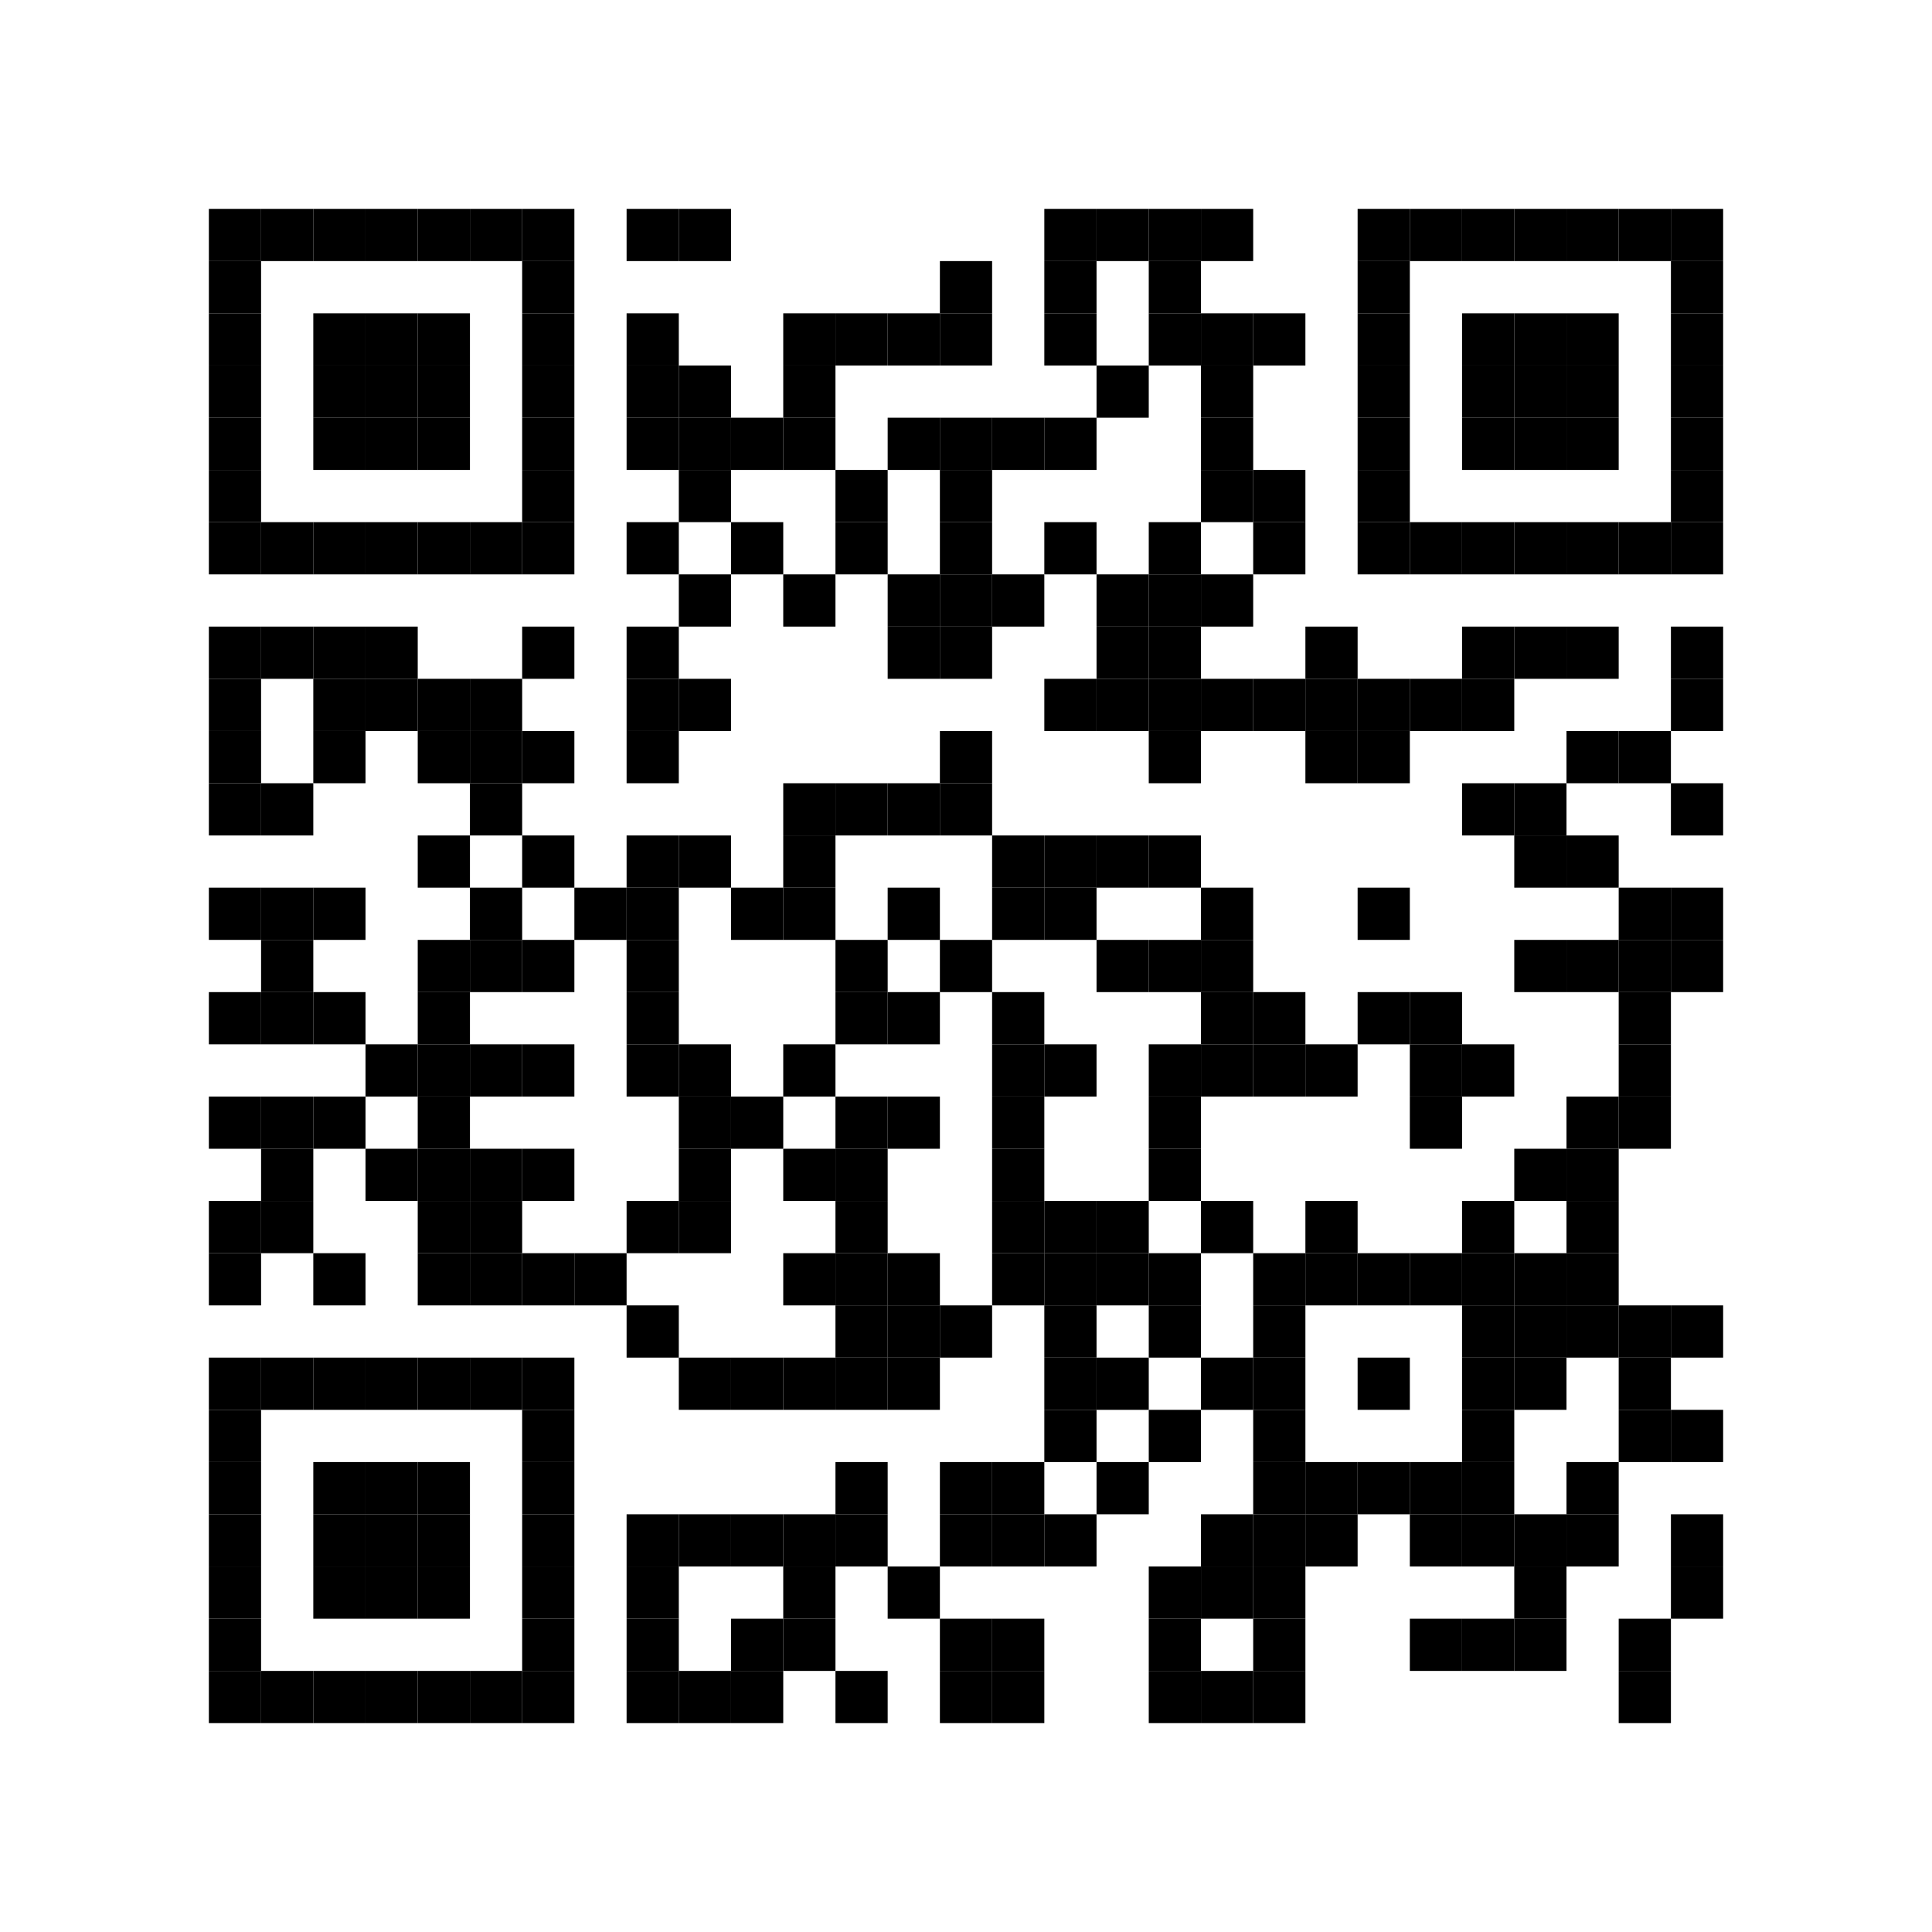
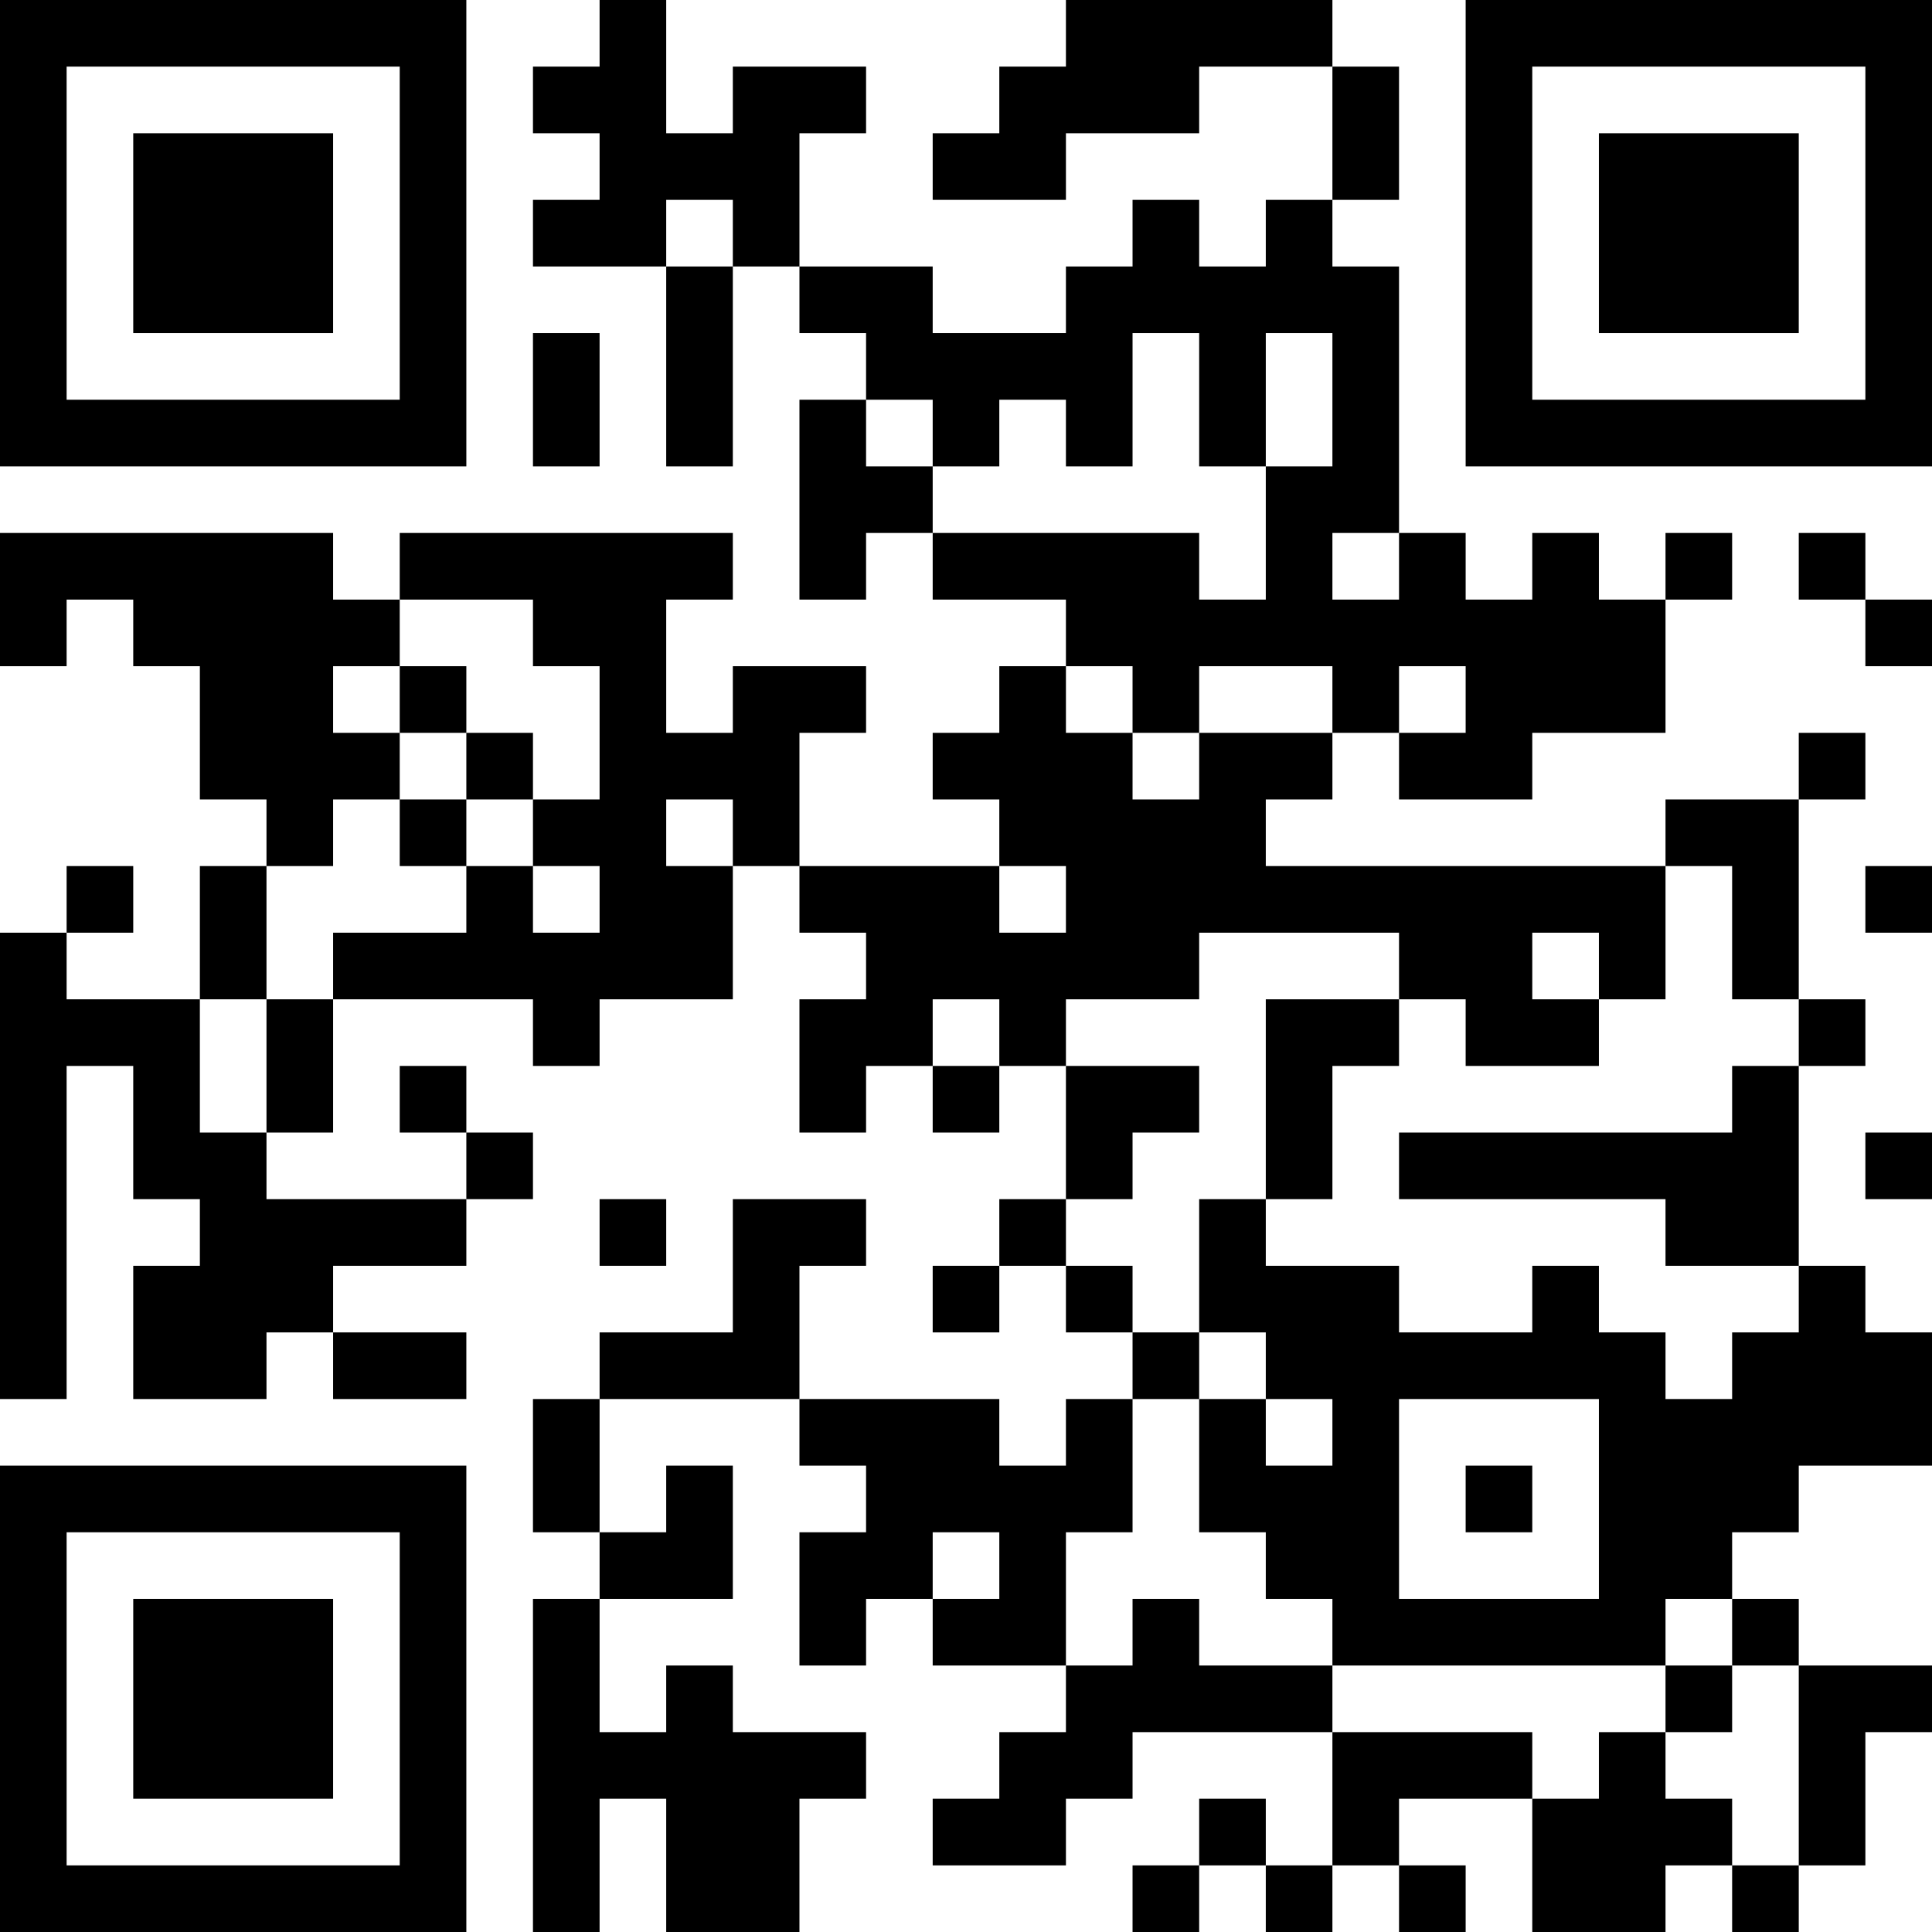
- <svg xmlns="http://www.w3.org/2000/svg" xmlns:xlink="http://www.w3.org/1999/xlink" version="1.1" baseProfile="full" width="296" height="296" viewBox="0 0 296 296">
-   <rect width="296" height="296" fill="#ffffff" cx="0" cy="0" />
-   <defs>
-     <rect id="p" width="8" height="8" />
-   </defs>
-   <g fill="#000000">
-     <use x="32" y="32" xlink:href="#p" />
-     <use x="32" y="40" xlink:href="#p" />
-     <use x="32" y="48" xlink:href="#p" />
-     <use x="32" y="56" xlink:href="#p" />
-     <use x="32" y="64" xlink:href="#p" />
-     <use x="32" y="72" xlink:href="#p" />
-     <use x="32" y="80" xlink:href="#p" />
-     <use x="32" y="96" xlink:href="#p" />
-     <use x="32" y="104" xlink:href="#p" />
-     <use x="32" y="112" xlink:href="#p" />
-     <use x="32" y="120" xlink:href="#p" />
-     <use x="32" y="136" xlink:href="#p" />
-     <use x="32" y="152" xlink:href="#p" />
-     <use x="32" y="168" xlink:href="#p" />
-     <use x="32" y="184" xlink:href="#p" />
-     <use x="32" y="192" xlink:href="#p" />
-     <use x="32" y="208" xlink:href="#p" />
-     <use x="32" y="216" xlink:href="#p" />
-     <use x="32" y="224" xlink:href="#p" />
-     <use x="32" y="232" xlink:href="#p" />
-     <use x="32" y="240" xlink:href="#p" />
-     <use x="32" y="248" xlink:href="#p" />
-     <use x="32" y="256" xlink:href="#p" />
-     <use x="40" y="32" xlink:href="#p" />
-     <use x="40" y="80" xlink:href="#p" />
-     <use x="40" y="96" xlink:href="#p" />
-     <use x="40" y="120" xlink:href="#p" />
-     <use x="40" y="136" xlink:href="#p" />
-     <use x="40" y="144" xlink:href="#p" />
-     <use x="40" y="152" xlink:href="#p" />
-     <use x="40" y="168" xlink:href="#p" />
-     <use x="40" y="176" xlink:href="#p" />
-     <use x="40" y="184" xlink:href="#p" />
-     <use x="40" y="208" xlink:href="#p" />
-     <use x="40" y="256" xlink:href="#p" />
-     <use x="48" y="32" xlink:href="#p" />
-     <use x="48" y="48" xlink:href="#p" />
-     <use x="48" y="56" xlink:href="#p" />
-     <use x="48" y="64" xlink:href="#p" />
-     <use x="48" y="80" xlink:href="#p" />
-     <use x="48" y="96" xlink:href="#p" />
-     <use x="48" y="104" xlink:href="#p" />
-     <use x="48" y="112" xlink:href="#p" />
-     <use x="48" y="136" xlink:href="#p" />
-     <use x="48" y="152" xlink:href="#p" />
-     <use x="48" y="168" xlink:href="#p" />
-     <use x="48" y="192" xlink:href="#p" />
-     <use x="48" y="208" xlink:href="#p" />
-     <use x="48" y="224" xlink:href="#p" />
-     <use x="48" y="232" xlink:href="#p" />
-     <use x="48" y="240" xlink:href="#p" />
-     <use x="48" y="256" xlink:href="#p" />
-     <use x="56" y="32" xlink:href="#p" />
-     <use x="56" y="48" xlink:href="#p" />
-     <use x="56" y="56" xlink:href="#p" />
-     <use x="56" y="64" xlink:href="#p" />
-     <use x="56" y="80" xlink:href="#p" />
-     <use x="56" y="96" xlink:href="#p" />
-     <use x="56" y="104" xlink:href="#p" />
-     <use x="56" y="160" xlink:href="#p" />
-     <use x="56" y="176" xlink:href="#p" />
-     <use x="56" y="208" xlink:href="#p" />
-     <use x="56" y="224" xlink:href="#p" />
-     <use x="56" y="232" xlink:href="#p" />
-     <use x="56" y="240" xlink:href="#p" />
-     <use x="56" y="256" xlink:href="#p" />
-     <use x="64" y="32" xlink:href="#p" />
-     <use x="64" y="48" xlink:href="#p" />
-     <use x="64" y="56" xlink:href="#p" />
-     <use x="64" y="64" xlink:href="#p" />
-     <use x="64" y="80" xlink:href="#p" />
-     <use x="64" y="104" xlink:href="#p" />
-     <use x="64" y="112" xlink:href="#p" />
-     <use x="64" y="128" xlink:href="#p" />
-     <use x="64" y="144" xlink:href="#p" />
-     <use x="64" y="152" xlink:href="#p" />
-     <use x="64" y="160" xlink:href="#p" />
-     <use x="64" y="168" xlink:href="#p" />
-     <use x="64" y="176" xlink:href="#p" />
-     <use x="64" y="184" xlink:href="#p" />
-     <use x="64" y="192" xlink:href="#p" />
-     <use x="64" y="208" xlink:href="#p" />
-     <use x="64" y="224" xlink:href="#p" />
-     <use x="64" y="232" xlink:href="#p" />
-     <use x="64" y="240" xlink:href="#p" />
-     <use x="64" y="256" xlink:href="#p" />
-     <use x="72" y="32" xlink:href="#p" />
-     <use x="72" y="80" xlink:href="#p" />
-     <use x="72" y="104" xlink:href="#p" />
-     <use x="72" y="112" xlink:href="#p" />
-     <use x="72" y="120" xlink:href="#p" />
-     <use x="72" y="136" xlink:href="#p" />
-     <use x="72" y="144" xlink:href="#p" />
-     <use x="72" y="160" xlink:href="#p" />
-     <use x="72" y="176" xlink:href="#p" />
-     <use x="72" y="184" xlink:href="#p" />
-     <use x="72" y="192" xlink:href="#p" />
-     <use x="72" y="208" xlink:href="#p" />
-     <use x="72" y="256" xlink:href="#p" />
-     <use x="80" y="32" xlink:href="#p" />
-     <use x="80" y="40" xlink:href="#p" />
-     <use x="80" y="48" xlink:href="#p" />
-     <use x="80" y="56" xlink:href="#p" />
-     <use x="80" y="64" xlink:href="#p" />
-     <use x="80" y="72" xlink:href="#p" />
-     <use x="80" y="80" xlink:href="#p" />
-     <use x="80" y="96" xlink:href="#p" />
-     <use x="80" y="112" xlink:href="#p" />
-     <use x="80" y="128" xlink:href="#p" />
-     <use x="80" y="144" xlink:href="#p" />
-     <use x="80" y="160" xlink:href="#p" />
-     <use x="80" y="176" xlink:href="#p" />
-     <use x="80" y="192" xlink:href="#p" />
-     <use x="80" y="208" xlink:href="#p" />
-     <use x="80" y="216" xlink:href="#p" />
-     <use x="80" y="224" xlink:href="#p" />
-     <use x="80" y="232" xlink:href="#p" />
-     <use x="80" y="240" xlink:href="#p" />
-     <use x="80" y="248" xlink:href="#p" />
-     <use x="80" y="256" xlink:href="#p" />
-     <use x="88" y="136" xlink:href="#p" />
-     <use x="88" y="192" xlink:href="#p" />
-     <use x="96" y="32" xlink:href="#p" />
-     <use x="96" y="48" xlink:href="#p" />
-     <use x="96" y="56" xlink:href="#p" />
-     <use x="96" y="64" xlink:href="#p" />
-     <use x="96" y="80" xlink:href="#p" />
-     <use x="96" y="96" xlink:href="#p" />
-     <use x="96" y="104" xlink:href="#p" />
-     <use x="96" y="112" xlink:href="#p" />
-     <use x="96" y="128" xlink:href="#p" />
-     <use x="96" y="136" xlink:href="#p" />
-     <use x="96" y="144" xlink:href="#p" />
-     <use x="96" y="152" xlink:href="#p" />
-     <use x="96" y="160" xlink:href="#p" />
-     <use x="96" y="184" xlink:href="#p" />
-     <use x="96" y="200" xlink:href="#p" />
-     <use x="96" y="232" xlink:href="#p" />
-     <use x="96" y="240" xlink:href="#p" />
-     <use x="96" y="248" xlink:href="#p" />
-     <use x="96" y="256" xlink:href="#p" />
-     <use x="104" y="32" xlink:href="#p" />
-     <use x="104" y="56" xlink:href="#p" />
-     <use x="104" y="64" xlink:href="#p" />
-     <use x="104" y="72" xlink:href="#p" />
-     <use x="104" y="88" xlink:href="#p" />
-     <use x="104" y="104" xlink:href="#p" />
-     <use x="104" y="128" xlink:href="#p" />
-     <use x="104" y="160" xlink:href="#p" />
-     <use x="104" y="168" xlink:href="#p" />
-     <use x="104" y="176" xlink:href="#p" />
-     <use x="104" y="184" xlink:href="#p" />
-     <use x="104" y="208" xlink:href="#p" />
-     <use x="104" y="232" xlink:href="#p" />
-     <use x="104" y="256" xlink:href="#p" />
-     <use x="112" y="64" xlink:href="#p" />
-     <use x="112" y="80" xlink:href="#p" />
-     <use x="112" y="136" xlink:href="#p" />
-     <use x="112" y="168" xlink:href="#p" />
-     <use x="112" y="208" xlink:href="#p" />
-     <use x="112" y="232" xlink:href="#p" />
-     <use x="112" y="248" xlink:href="#p" />
-     <use x="112" y="256" xlink:href="#p" />
-     <use x="120" y="48" xlink:href="#p" />
-     <use x="120" y="56" xlink:href="#p" />
-     <use x="120" y="64" xlink:href="#p" />
-     <use x="120" y="88" xlink:href="#p" />
-     <use x="120" y="120" xlink:href="#p" />
-     <use x="120" y="128" xlink:href="#p" />
-     <use x="120" y="136" xlink:href="#p" />
-     <use x="120" y="160" xlink:href="#p" />
-     <use x="120" y="176" xlink:href="#p" />
-     <use x="120" y="192" xlink:href="#p" />
-     <use x="120" y="208" xlink:href="#p" />
-     <use x="120" y="232" xlink:href="#p" />
-     <use x="120" y="240" xlink:href="#p" />
-     <use x="120" y="248" xlink:href="#p" />
-     <use x="128" y="48" xlink:href="#p" />
-     <use x="128" y="72" xlink:href="#p" />
-     <use x="128" y="80" xlink:href="#p" />
-     <use x="128" y="120" xlink:href="#p" />
-     <use x="128" y="144" xlink:href="#p" />
-     <use x="128" y="152" xlink:href="#p" />
-     <use x="128" y="168" xlink:href="#p" />
-     <use x="128" y="176" xlink:href="#p" />
-     <use x="128" y="184" xlink:href="#p" />
-     <use x="128" y="192" xlink:href="#p" />
-     <use x="128" y="200" xlink:href="#p" />
-     <use x="128" y="208" xlink:href="#p" />
-     <use x="128" y="224" xlink:href="#p" />
-     <use x="128" y="232" xlink:href="#p" />
-     <use x="128" y="256" xlink:href="#p" />
-     <use x="136" y="48" xlink:href="#p" />
-     <use x="136" y="64" xlink:href="#p" />
-     <use x="136" y="88" xlink:href="#p" />
-     <use x="136" y="96" xlink:href="#p" />
-     <use x="136" y="120" xlink:href="#p" />
-     <use x="136" y="136" xlink:href="#p" />
-     <use x="136" y="152" xlink:href="#p" />
-     <use x="136" y="168" xlink:href="#p" />
-     <use x="136" y="192" xlink:href="#p" />
-     <use x="136" y="200" xlink:href="#p" />
-     <use x="136" y="208" xlink:href="#p" />
-     <use x="136" y="240" xlink:href="#p" />
-     <use x="144" y="40" xlink:href="#p" />
-     <use x="144" y="48" xlink:href="#p" />
-     <use x="144" y="64" xlink:href="#p" />
-     <use x="144" y="72" xlink:href="#p" />
-     <use x="144" y="80" xlink:href="#p" />
-     <use x="144" y="88" xlink:href="#p" />
-     <use x="144" y="96" xlink:href="#p" />
-     <use x="144" y="112" xlink:href="#p" />
-     <use x="144" y="120" xlink:href="#p" />
-     <use x="144" y="144" xlink:href="#p" />
-     <use x="144" y="200" xlink:href="#p" />
-     <use x="144" y="224" xlink:href="#p" />
-     <use x="144" y="232" xlink:href="#p" />
-     <use x="144" y="248" xlink:href="#p" />
-     <use x="144" y="256" xlink:href="#p" />
-     <use x="152" y="64" xlink:href="#p" />
-     <use x="152" y="88" xlink:href="#p" />
-     <use x="152" y="128" xlink:href="#p" />
-     <use x="152" y="136" xlink:href="#p" />
-     <use x="152" y="152" xlink:href="#p" />
-     <use x="152" y="160" xlink:href="#p" />
-     <use x="152" y="168" xlink:href="#p" />
-     <use x="152" y="176" xlink:href="#p" />
-     <use x="152" y="184" xlink:href="#p" />
-     <use x="152" y="192" xlink:href="#p" />
-     <use x="152" y="224" xlink:href="#p" />
-     <use x="152" y="232" xlink:href="#p" />
-     <use x="152" y="248" xlink:href="#p" />
-     <use x="152" y="256" xlink:href="#p" />
-     <use x="160" y="32" xlink:href="#p" />
-     <use x="160" y="40" xlink:href="#p" />
-     <use x="160" y="48" xlink:href="#p" />
-     <use x="160" y="64" xlink:href="#p" />
-     <use x="160" y="80" xlink:href="#p" />
-     <use x="160" y="104" xlink:href="#p" />
-     <use x="160" y="128" xlink:href="#p" />
-     <use x="160" y="136" xlink:href="#p" />
-     <use x="160" y="160" xlink:href="#p" />
-     <use x="160" y="184" xlink:href="#p" />
-     <use x="160" y="192" xlink:href="#p" />
-     <use x="160" y="200" xlink:href="#p" />
-     <use x="160" y="208" xlink:href="#p" />
-     <use x="160" y="216" xlink:href="#p" />
-     <use x="160" y="232" xlink:href="#p" />
-     <use x="168" y="32" xlink:href="#p" />
-     <use x="168" y="56" xlink:href="#p" />
-     <use x="168" y="88" xlink:href="#p" />
-     <use x="168" y="96" xlink:href="#p" />
-     <use x="168" y="104" xlink:href="#p" />
-     <use x="168" y="128" xlink:href="#p" />
-     <use x="168" y="144" xlink:href="#p" />
-     <use x="168" y="184" xlink:href="#p" />
-     <use x="168" y="192" xlink:href="#p" />
-     <use x="168" y="208" xlink:href="#p" />
-     <use x="168" y="224" xlink:href="#p" />
-     <use x="176" y="32" xlink:href="#p" />
-     <use x="176" y="40" xlink:href="#p" />
-     <use x="176" y="48" xlink:href="#p" />
-     <use x="176" y="80" xlink:href="#p" />
-     <use x="176" y="88" xlink:href="#p" />
-     <use x="176" y="96" xlink:href="#p" />
-     <use x="176" y="104" xlink:href="#p" />
-     <use x="176" y="112" xlink:href="#p" />
-     <use x="176" y="128" xlink:href="#p" />
-     <use x="176" y="144" xlink:href="#p" />
-     <use x="176" y="160" xlink:href="#p" />
-     <use x="176" y="168" xlink:href="#p" />
-     <use x="176" y="176" xlink:href="#p" />
-     <use x="176" y="192" xlink:href="#p" />
-     <use x="176" y="200" xlink:href="#p" />
-     <use x="176" y="216" xlink:href="#p" />
-     <use x="176" y="240" xlink:href="#p" />
-     <use x="176" y="248" xlink:href="#p" />
-     <use x="176" y="256" xlink:href="#p" />
-     <use x="184" y="32" xlink:href="#p" />
-     <use x="184" y="48" xlink:href="#p" />
-     <use x="184" y="56" xlink:href="#p" />
-     <use x="184" y="64" xlink:href="#p" />
-     <use x="184" y="72" xlink:href="#p" />
-     <use x="184" y="88" xlink:href="#p" />
-     <use x="184" y="104" xlink:href="#p" />
-     <use x="184" y="136" xlink:href="#p" />
-     <use x="184" y="144" xlink:href="#p" />
-     <use x="184" y="152" xlink:href="#p" />
-     <use x="184" y="160" xlink:href="#p" />
-     <use x="184" y="184" xlink:href="#p" />
-     <use x="184" y="208" xlink:href="#p" />
-     <use x="184" y="232" xlink:href="#p" />
-     <use x="184" y="240" xlink:href="#p" />
-     <use x="184" y="256" xlink:href="#p" />
-     <use x="192" y="48" xlink:href="#p" />
-     <use x="192" y="72" xlink:href="#p" />
-     <use x="192" y="80" xlink:href="#p" />
-     <use x="192" y="104" xlink:href="#p" />
-     <use x="192" y="152" xlink:href="#p" />
-     <use x="192" y="160" xlink:href="#p" />
-     <use x="192" y="192" xlink:href="#p" />
-     <use x="192" y="200" xlink:href="#p" />
-     <use x="192" y="208" xlink:href="#p" />
-     <use x="192" y="216" xlink:href="#p" />
-     <use x="192" y="224" xlink:href="#p" />
-     <use x="192" y="232" xlink:href="#p" />
-     <use x="192" y="240" xlink:href="#p" />
-     <use x="192" y="248" xlink:href="#p" />
-     <use x="192" y="256" xlink:href="#p" />
-     <use x="200" y="96" xlink:href="#p" />
-     <use x="200" y="104" xlink:href="#p" />
-     <use x="200" y="112" xlink:href="#p" />
-     <use x="200" y="160" xlink:href="#p" />
-     <use x="200" y="184" xlink:href="#p" />
-     <use x="200" y="192" xlink:href="#p" />
-     <use x="200" y="224" xlink:href="#p" />
-     <use x="200" y="232" xlink:href="#p" />
-     <use x="208" y="32" xlink:href="#p" />
-     <use x="208" y="40" xlink:href="#p" />
-     <use x="208" y="48" xlink:href="#p" />
-     <use x="208" y="56" xlink:href="#p" />
-     <use x="208" y="64" xlink:href="#p" />
-     <use x="208" y="72" xlink:href="#p" />
-     <use x="208" y="80" xlink:href="#p" />
-     <use x="208" y="104" xlink:href="#p" />
-     <use x="208" y="112" xlink:href="#p" />
-     <use x="208" y="136" xlink:href="#p" />
-     <use x="208" y="152" xlink:href="#p" />
-     <use x="208" y="192" xlink:href="#p" />
-     <use x="208" y="208" xlink:href="#p" />
-     <use x="208" y="224" xlink:href="#p" />
-     <use x="216" y="32" xlink:href="#p" />
-     <use x="216" y="80" xlink:href="#p" />
-     <use x="216" y="104" xlink:href="#p" />
-     <use x="216" y="152" xlink:href="#p" />
-     <use x="216" y="160" xlink:href="#p" />
-     <use x="216" y="168" xlink:href="#p" />
-     <use x="216" y="192" xlink:href="#p" />
-     <use x="216" y="224" xlink:href="#p" />
-     <use x="216" y="232" xlink:href="#p" />
-     <use x="216" y="248" xlink:href="#p" />
-     <use x="224" y="32" xlink:href="#p" />
-     <use x="224" y="48" xlink:href="#p" />
-     <use x="224" y="56" xlink:href="#p" />
-     <use x="224" y="64" xlink:href="#p" />
-     <use x="224" y="80" xlink:href="#p" />
-     <use x="224" y="96" xlink:href="#p" />
-     <use x="224" y="104" xlink:href="#p" />
-     <use x="224" y="120" xlink:href="#p" />
-     <use x="224" y="160" xlink:href="#p" />
-     <use x="224" y="184" xlink:href="#p" />
-     <use x="224" y="192" xlink:href="#p" />
-     <use x="224" y="200" xlink:href="#p" />
-     <use x="224" y="208" xlink:href="#p" />
-     <use x="224" y="216" xlink:href="#p" />
-     <use x="224" y="224" xlink:href="#p" />
-     <use x="224" y="232" xlink:href="#p" />
-     <use x="224" y="248" xlink:href="#p" />
-     <use x="232" y="32" xlink:href="#p" />
-     <use x="232" y="48" xlink:href="#p" />
-     <use x="232" y="56" xlink:href="#p" />
-     <use x="232" y="64" xlink:href="#p" />
-     <use x="232" y="80" xlink:href="#p" />
-     <use x="232" y="96" xlink:href="#p" />
-     <use x="232" y="120" xlink:href="#p" />
-     <use x="232" y="128" xlink:href="#p" />
-     <use x="232" y="144" xlink:href="#p" />
-     <use x="232" y="176" xlink:href="#p" />
-     <use x="232" y="192" xlink:href="#p" />
-     <use x="232" y="200" xlink:href="#p" />
-     <use x="232" y="208" xlink:href="#p" />
-     <use x="232" y="232" xlink:href="#p" />
-     <use x="232" y="240" xlink:href="#p" />
-     <use x="232" y="248" xlink:href="#p" />
-     <use x="240" y="32" xlink:href="#p" />
-     <use x="240" y="48" xlink:href="#p" />
-     <use x="240" y="56" xlink:href="#p" />
-     <use x="240" y="64" xlink:href="#p" />
-     <use x="240" y="80" xlink:href="#p" />
-     <use x="240" y="96" xlink:href="#p" />
-     <use x="240" y="112" xlink:href="#p" />
-     <use x="240" y="128" xlink:href="#p" />
-     <use x="240" y="144" xlink:href="#p" />
-     <use x="240" y="168" xlink:href="#p" />
-     <use x="240" y="176" xlink:href="#p" />
-     <use x="240" y="184" xlink:href="#p" />
-     <use x="240" y="192" xlink:href="#p" />
-     <use x="240" y="200" xlink:href="#p" />
-     <use x="240" y="224" xlink:href="#p" />
-     <use x="240" y="232" xlink:href="#p" />
-     <use x="248" y="32" xlink:href="#p" />
-     <use x="248" y="80" xlink:href="#p" />
-     <use x="248" y="112" xlink:href="#p" />
-     <use x="248" y="136" xlink:href="#p" />
-     <use x="248" y="144" xlink:href="#p" />
-     <use x="248" y="152" xlink:href="#p" />
-     <use x="248" y="160" xlink:href="#p" />
-     <use x="248" y="168" xlink:href="#p" />
-     <use x="248" y="200" xlink:href="#p" />
-     <use x="248" y="208" xlink:href="#p" />
-     <use x="248" y="216" xlink:href="#p" />
-     <use x="248" y="248" xlink:href="#p" />
-     <use x="248" y="256" xlink:href="#p" />
-     <use x="256" y="32" xlink:href="#p" />
-     <use x="256" y="40" xlink:href="#p" />
-     <use x="256" y="48" xlink:href="#p" />
-     <use x="256" y="56" xlink:href="#p" />
-     <use x="256" y="64" xlink:href="#p" />
-     <use x="256" y="72" xlink:href="#p" />
-     <use x="256" y="80" xlink:href="#p" />
-     <use x="256" y="96" xlink:href="#p" />
-     <use x="256" y="104" xlink:href="#p" />
-     <use x="256" y="120" xlink:href="#p" />
-     <use x="256" y="136" xlink:href="#p" />
-     <use x="256" y="144" xlink:href="#p" />
-     <use x="256" y="200" xlink:href="#p" />
-     <use x="256" y="216" xlink:href="#p" />
-     <use x="256" y="232" xlink:href="#p" />
-     <use x="256" y="240" xlink:href="#p" />
+ <svg xmlns="http://www.w3.org/2000/svg" version="1.1" width="232" height="232">
+   <rect style="fill:rgb(255, 255, 255);fill-opacity:1" x="0" y="0" width="232" height="232" />
+   <g id="elements">
+     <path style="fill:rgb(0, 0, 0)" d="M 0,0 l 8,0 0,8 -8,0 z M 8,0 l 8,0 0,8 -8,0 z M 16,0 l 8,0 0,8 -8,0 z M 24,0 l 8,0 0,8 -8,0 z M 32,0 l 8,0 0,8 -8,0 z M 40,0 l 8,0 0,8 -8,0 z M 48,0 l 8,0 0,8 -8,0 z M 72,0 l 8,0 0,8 -8,0 z M 128,0 l 8,0 0,8 -8,0 z M 136,0 l 8,0 0,8 -8,0 z M 144,0 l 8,0 0,8 -8,0 z M 152,0 l 8,0 0,8 -8,0 z M 176,0 l 8,0 0,8 -8,0 z M 184,0 l 8,0 0,8 -8,0 z M 192,0 l 8,0 0,8 -8,0 z M 200,0 l 8,0 0,8 -8,0 z M 208,0 l 8,0 0,8 -8,0 z M 216,0 l 8,0 0,8 -8,0 z M 224,0 l 8,0 0,8 -8,0 z M 0,8 l 8,0 0,8 -8,0 z M 48,8 l 8,0 0,8 -8,0 z M 64,8 l 8,0 0,8 -8,0 z M 72,8 l 8,0 0,8 -8,0 z M 88,8 l 8,0 0,8 -8,0 z M 96,8 l 8,0 0,8 -8,0 z M 120,8 l 8,0 0,8 -8,0 z M 128,8 l 8,0 0,8 -8,0 z M 136,8 l 8,0 0,8 -8,0 z M 160,8 l 8,0 0,8 -8,0 z M 176,8 l 8,0 0,8 -8,0 z M 224,8 l 8,0 0,8 -8,0 z M 0,16 l 8,0 0,8 -8,0 z M 16,16 l 8,0 0,8 -8,0 z M 24,16 l 8,0 0,8 -8,0 z M 32,16 l 8,0 0,8 -8,0 z M 48,16 l 8,0 0,8 -8,0 z M 72,16 l 8,0 0,8 -8,0 z M 80,16 l 8,0 0,8 -8,0 z M 88,16 l 8,0 0,8 -8,0 z M 112,16 l 8,0 0,8 -8,0 z M 120,16 l 8,0 0,8 -8,0 z M 160,16 l 8,0 0,8 -8,0 z M 176,16 l 8,0 0,8 -8,0 z M 192,16 l 8,0 0,8 -8,0 z M 200,16 l 8,0 0,8 -8,0 z M 208,16 l 8,0 0,8 -8,0 z M 224,16 l 8,0 0,8 -8,0 z M 0,24 l 8,0 0,8 -8,0 z M 16,24 l 8,0 0,8 -8,0 z M 24,24 l 8,0 0,8 -8,0 z M 32,24 l 8,0 0,8 -8,0 z M 48,24 l 8,0 0,8 -8,0 z M 64,24 l 8,0 0,8 -8,0 z M 72,24 l 8,0 0,8 -8,0 z M 88,24 l 8,0 0,8 -8,0 z M 136,24 l 8,0 0,8 -8,0 z M 152,24 l 8,0 0,8 -8,0 z M 176,24 l 8,0 0,8 -8,0 z M 192,24 l 8,0 0,8 -8,0 z M 200,24 l 8,0 0,8 -8,0 z M 208,24 l 8,0 0,8 -8,0 z M 224,24 l 8,0 0,8 -8,0 z M 0,32 l 8,0 0,8 -8,0 z M 16,32 l 8,0 0,8 -8,0 z M 24,32 l 8,0 0,8 -8,0 z M 32,32 l 8,0 0,8 -8,0 z M 48,32 l 8,0 0,8 -8,0 z M 80,32 l 8,0 0,8 -8,0 z M 96,32 l 8,0 0,8 -8,0 z M 104,32 l 8,0 0,8 -8,0 z M 128,32 l 8,0 0,8 -8,0 z M 136,32 l 8,0 0,8 -8,0 z M 144,32 l 8,0 0,8 -8,0 z M 152,32 l 8,0 0,8 -8,0 z M 160,32 l 8,0 0,8 -8,0 z M 176,32 l 8,0 0,8 -8,0 z M 192,32 l 8,0 0,8 -8,0 z M 200,32 l 8,0 0,8 -8,0 z M 208,32 l 8,0 0,8 -8,0 z M 224,32 l 8,0 0,8 -8,0 z M 0,40 l 8,0 0,8 -8,0 z M 48,40 l 8,0 0,8 -8,0 z M 64,40 l 8,0 0,8 -8,0 z M 80,40 l 8,0 0,8 -8,0 z M 104,40 l 8,0 0,8 -8,0 z M 112,40 l 8,0 0,8 -8,0 z M 120,40 l 8,0 0,8 -8,0 z M 128,40 l 8,0 0,8 -8,0 z M 144,40 l 8,0 0,8 -8,0 z M 160,40 l 8,0 0,8 -8,0 z M 176,40 l 8,0 0,8 -8,0 z M 224,40 l 8,0 0,8 -8,0 z M 0,48 l 8,0 0,8 -8,0 z M 8,48 l 8,0 0,8 -8,0 z M 16,48 l 8,0 0,8 -8,0 z M 24,48 l 8,0 0,8 -8,0 z M 32,48 l 8,0 0,8 -8,0 z M 40,48 l 8,0 0,8 -8,0 z M 48,48 l 8,0 0,8 -8,0 z M 64,48 l 8,0 0,8 -8,0 z M 80,48 l 8,0 0,8 -8,0 z M 96,48 l 8,0 0,8 -8,0 z M 112,48 l 8,0 0,8 -8,0 z M 128,48 l 8,0 0,8 -8,0 z M 144,48 l 8,0 0,8 -8,0 z M 160,48 l 8,0 0,8 -8,0 z M 176,48 l 8,0 0,8 -8,0 z M 184,48 l 8,0 0,8 -8,0 z M 192,48 l 8,0 0,8 -8,0 z M 200,48 l 8,0 0,8 -8,0 z M 208,48 l 8,0 0,8 -8,0 z M 216,48 l 8,0 0,8 -8,0 z M 224,48 l 8,0 0,8 -8,0 z M 96,56 l 8,0 0,8 -8,0 z M 104,56 l 8,0 0,8 -8,0 z M 152,56 l 8,0 0,8 -8,0 z M 160,56 l 8,0 0,8 -8,0 z M 0,64 l 8,0 0,8 -8,0 z M 8,64 l 8,0 0,8 -8,0 z M 16,64 l 8,0 0,8 -8,0 z M 24,64 l 8,0 0,8 -8,0 z M 32,64 l 8,0 0,8 -8,0 z M 48,64 l 8,0 0,8 -8,0 z M 56,64 l 8,0 0,8 -8,0 z M 64,64 l 8,0 0,8 -8,0 z M 72,64 l 8,0 0,8 -8,0 z M 80,64 l 8,0 0,8 -8,0 z M 96,64 l 8,0 0,8 -8,0 z M 112,64 l 8,0 0,8 -8,0 z M 120,64 l 8,0 0,8 -8,0 z M 128,64 l 8,0 0,8 -8,0 z M 136,64 l 8,0 0,8 -8,0 z M 152,64 l 8,0 0,8 -8,0 z M 168,64 l 8,0 0,8 -8,0 z M 184,64 l 8,0 0,8 -8,0 z M 200,64 l 8,0 0,8 -8,0 z M 216,64 l 8,0 0,8 -8,0 z M 0,72 l 8,0 0,8 -8,0 z M 16,72 l 8,0 0,8 -8,0 z M 24,72 l 8,0 0,8 -8,0 z M 32,72 l 8,0 0,8 -8,0 z M 40,72 l 8,0 0,8 -8,0 z M 64,72 l 8,0 0,8 -8,0 z M 72,72 l 8,0 0,8 -8,0 z M 128,72 l 8,0 0,8 -8,0 z M 136,72 l 8,0 0,8 -8,0 z M 144,72 l 8,0 0,8 -8,0 z M 152,72 l 8,0 0,8 -8,0 z M 160,72 l 8,0 0,8 -8,0 z M 168,72 l 8,0 0,8 -8,0 z M 176,72 l 8,0 0,8 -8,0 z M 184,72 l 8,0 0,8 -8,0 z M 192,72 l 8,0 0,8 -8,0 z M 224,72 l 8,0 0,8 -8,0 z M 24,80 l 8,0 0,8 -8,0 z M 32,80 l 8,0 0,8 -8,0 z M 48,80 l 8,0 0,8 -8,0 z M 72,80 l 8,0 0,8 -8,0 z M 88,80 l 8,0 0,8 -8,0 z M 96,80 l 8,0 0,8 -8,0 z M 120,80 l 8,0 0,8 -8,0 z M 136,80 l 8,0 0,8 -8,0 z M 160,80 l 8,0 0,8 -8,0 z M 176,80 l 8,0 0,8 -8,0 z M 184,80 l 8,0 0,8 -8,0 z M 192,80 l 8,0 0,8 -8,0 z M 24,88 l 8,0 0,8 -8,0 z M 32,88 l 8,0 0,8 -8,0 z M 40,88 l 8,0 0,8 -8,0 z M 56,88 l 8,0 0,8 -8,0 z M 72,88 l 8,0 0,8 -8,0 z M 80,88 l 8,0 0,8 -8,0 z M 88,88 l 8,0 0,8 -8,0 z M 112,88 l 8,0 0,8 -8,0 z M 120,88 l 8,0 0,8 -8,0 z M 128,88 l 8,0 0,8 -8,0 z M 144,88 l 8,0 0,8 -8,0 z M 152,88 l 8,0 0,8 -8,0 z M 168,88 l 8,0 0,8 -8,0 z M 176,88 l 8,0 0,8 -8,0 z M 216,88 l 8,0 0,8 -8,0 z M 32,96 l 8,0 0,8 -8,0 z M 48,96 l 8,0 0,8 -8,0 z M 64,96 l 8,0 0,8 -8,0 z M 72,96 l 8,0 0,8 -8,0 z M 88,96 l 8,0 0,8 -8,0 z M 120,96 l 8,0 0,8 -8,0 z M 128,96 l 8,0 0,8 -8,0 z M 136,96 l 8,0 0,8 -8,0 z M 144,96 l 8,0 0,8 -8,0 z M 200,96 l 8,0 0,8 -8,0 z M 208,96 l 8,0 0,8 -8,0 z M 8,104 l 8,0 0,8 -8,0 z M 24,104 l 8,0 0,8 -8,0 z M 56,104 l 8,0 0,8 -8,0 z M 72,104 l 8,0 0,8 -8,0 z M 80,104 l 8,0 0,8 -8,0 z M 96,104 l 8,0 0,8 -8,0 z M 104,104 l 8,0 0,8 -8,0 z M 112,104 l 8,0 0,8 -8,0 z M 128,104 l 8,0 0,8 -8,0 z M 136,104 l 8,0 0,8 -8,0 z M 144,104 l 8,0 0,8 -8,0 z M 152,104 l 8,0 0,8 -8,0 z M 160,104 l 8,0 0,8 -8,0 z M 168,104 l 8,0 0,8 -8,0 z M 176,104 l 8,0 0,8 -8,0 z M 184,104 l 8,0 0,8 -8,0 z M 192,104 l 8,0 0,8 -8,0 z M 208,104 l 8,0 0,8 -8,0 z M 224,104 l 8,0 0,8 -8,0 z M 0,112 l 8,0 0,8 -8,0 z M 24,112 l 8,0 0,8 -8,0 z M 40,112 l 8,0 0,8 -8,0 z M 48,112 l 8,0 0,8 -8,0 z M 56,112 l 8,0 0,8 -8,0 z M 64,112 l 8,0 0,8 -8,0 z M 72,112 l 8,0 0,8 -8,0 z M 80,112 l 8,0 0,8 -8,0 z M 104,112 l 8,0 0,8 -8,0 z M 112,112 l 8,0 0,8 -8,0 z M 120,112 l 8,0 0,8 -8,0 z M 128,112 l 8,0 0,8 -8,0 z M 136,112 l 8,0 0,8 -8,0 z M 168,112 l 8,0 0,8 -8,0 z M 176,112 l 8,0 0,8 -8,0 z M 192,112 l 8,0 0,8 -8,0 z M 208,112 l 8,0 0,8 -8,0 z M 0,120 l 8,0 0,8 -8,0 z M 8,120 l 8,0 0,8 -8,0 z M 16,120 l 8,0 0,8 -8,0 z M 32,120 l 8,0 0,8 -8,0 z M 64,120 l 8,0 0,8 -8,0 z M 96,120 l 8,0 0,8 -8,0 z M 104,120 l 8,0 0,8 -8,0 z M 120,120 l 8,0 0,8 -8,0 z M 152,120 l 8,0 0,8 -8,0 z M 160,120 l 8,0 0,8 -8,0 z M 176,120 l 8,0 0,8 -8,0 z M 184,120 l 8,0 0,8 -8,0 z M 216,120 l 8,0 0,8 -8,0 z M 0,128 l 8,0 0,8 -8,0 z M 16,128 l 8,0 0,8 -8,0 z M 32,128 l 8,0 0,8 -8,0 z M 48,128 l 8,0 0,8 -8,0 z M 96,128 l 8,0 0,8 -8,0 z M 112,128 l 8,0 0,8 -8,0 z M 128,128 l 8,0 0,8 -8,0 z M 136,128 l 8,0 0,8 -8,0 z M 152,128 l 8,0 0,8 -8,0 z M 208,128 l 8,0 0,8 -8,0 z M 0,136 l 8,0 0,8 -8,0 z M 16,136 l 8,0 0,8 -8,0 z M 24,136 l 8,0 0,8 -8,0 z M 56,136 l 8,0 0,8 -8,0 z M 128,136 l 8,0 0,8 -8,0 z M 152,136 l 8,0 0,8 -8,0 z M 168,136 l 8,0 0,8 -8,0 z M 176,136 l 8,0 0,8 -8,0 z M 184,136 l 8,0 0,8 -8,0 z M 192,136 l 8,0 0,8 -8,0 z M 200,136 l 8,0 0,8 -8,0 z M 208,136 l 8,0 0,8 -8,0 z M 224,136 l 8,0 0,8 -8,0 z M 0,144 l 8,0 0,8 -8,0 z M 24,144 l 8,0 0,8 -8,0 z M 32,144 l 8,0 0,8 -8,0 z M 40,144 l 8,0 0,8 -8,0 z M 48,144 l 8,0 0,8 -8,0 z M 72,144 l 8,0 0,8 -8,0 z M 88,144 l 8,0 0,8 -8,0 z M 96,144 l 8,0 0,8 -8,0 z M 120,144 l 8,0 0,8 -8,0 z M 144,144 l 8,0 0,8 -8,0 z M 200,144 l 8,0 0,8 -8,0 z M 208,144 l 8,0 0,8 -8,0 z M 0,152 l 8,0 0,8 -8,0 z M 16,152 l 8,0 0,8 -8,0 z M 24,152 l 8,0 0,8 -8,0 z M 32,152 l 8,0 0,8 -8,0 z M 88,152 l 8,0 0,8 -8,0 z M 112,152 l 8,0 0,8 -8,0 z M 128,152 l 8,0 0,8 -8,0 z M 144,152 l 8,0 0,8 -8,0 z M 152,152 l 8,0 0,8 -8,0 z M 160,152 l 8,0 0,8 -8,0 z M 184,152 l 8,0 0,8 -8,0 z M 216,152 l 8,0 0,8 -8,0 z M 0,160 l 8,0 0,8 -8,0 z M 16,160 l 8,0 0,8 -8,0 z M 24,160 l 8,0 0,8 -8,0 z M 40,160 l 8,0 0,8 -8,0 z M 48,160 l 8,0 0,8 -8,0 z M 72,160 l 8,0 0,8 -8,0 z M 80,160 l 8,0 0,8 -8,0 z M 88,160 l 8,0 0,8 -8,0 z M 136,160 l 8,0 0,8 -8,0 z M 152,160 l 8,0 0,8 -8,0 z M 160,160 l 8,0 0,8 -8,0 z M 168,160 l 8,0 0,8 -8,0 z M 176,160 l 8,0 0,8 -8,0 z M 184,160 l 8,0 0,8 -8,0 z M 192,160 l 8,0 0,8 -8,0 z M 208,160 l 8,0 0,8 -8,0 z M 216,160 l 8,0 0,8 -8,0 z M 224,160 l 8,0 0,8 -8,0 z M 64,168 l 8,0 0,8 -8,0 z M 96,168 l 8,0 0,8 -8,0 z M 104,168 l 8,0 0,8 -8,0 z M 112,168 l 8,0 0,8 -8,0 z M 128,168 l 8,0 0,8 -8,0 z M 144,168 l 8,0 0,8 -8,0 z M 160,168 l 8,0 0,8 -8,0 z M 192,168 l 8,0 0,8 -8,0 z M 200,168 l 8,0 0,8 -8,0 z M 208,168 l 8,0 0,8 -8,0 z M 216,168 l 8,0 0,8 -8,0 z M 224,168 l 8,0 0,8 -8,0 z M 0,176 l 8,0 0,8 -8,0 z M 8,176 l 8,0 0,8 -8,0 z M 16,176 l 8,0 0,8 -8,0 z M 24,176 l 8,0 0,8 -8,0 z M 32,176 l 8,0 0,8 -8,0 z M 40,176 l 8,0 0,8 -8,0 z M 48,176 l 8,0 0,8 -8,0 z M 64,176 l 8,0 0,8 -8,0 z M 80,176 l 8,0 0,8 -8,0 z M 104,176 l 8,0 0,8 -8,0 z M 112,176 l 8,0 0,8 -8,0 z M 120,176 l 8,0 0,8 -8,0 z M 128,176 l 8,0 0,8 -8,0 z M 144,176 l 8,0 0,8 -8,0 z M 152,176 l 8,0 0,8 -8,0 z M 160,176 l 8,0 0,8 -8,0 z M 176,176 l 8,0 0,8 -8,0 z M 192,176 l 8,0 0,8 -8,0 z M 200,176 l 8,0 0,8 -8,0 z M 208,176 l 8,0 0,8 -8,0 z M 0,184 l 8,0 0,8 -8,0 z M 48,184 l 8,0 0,8 -8,0 z M 72,184 l 8,0 0,8 -8,0 z M 80,184 l 8,0 0,8 -8,0 z M 96,184 l 8,0 0,8 -8,0 z M 104,184 l 8,0 0,8 -8,0 z M 120,184 l 8,0 0,8 -8,0 z M 152,184 l 8,0 0,8 -8,0 z M 160,184 l 8,0 0,8 -8,0 z M 192,184 l 8,0 0,8 -8,0 z M 200,184 l 8,0 0,8 -8,0 z M 0,192 l 8,0 0,8 -8,0 z M 16,192 l 8,0 0,8 -8,0 z M 24,192 l 8,0 0,8 -8,0 z M 32,192 l 8,0 0,8 -8,0 z M 48,192 l 8,0 0,8 -8,0 z M 64,192 l 8,0 0,8 -8,0 z M 96,192 l 8,0 0,8 -8,0 z M 112,192 l 8,0 0,8 -8,0 z M 120,192 l 8,0 0,8 -8,0 z M 136,192 l 8,0 0,8 -8,0 z M 160,192 l 8,0 0,8 -8,0 z M 168,192 l 8,0 0,8 -8,0 z M 176,192 l 8,0 0,8 -8,0 z M 184,192 l 8,0 0,8 -8,0 z M 192,192 l 8,0 0,8 -8,0 z M 208,192 l 8,0 0,8 -8,0 z M 0,200 l 8,0 0,8 -8,0 z M 16,200 l 8,0 0,8 -8,0 z M 24,200 l 8,0 0,8 -8,0 z M 32,200 l 8,0 0,8 -8,0 z M 48,200 l 8,0 0,8 -8,0 z M 64,200 l 8,0 0,8 -8,0 z M 80,200 l 8,0 0,8 -8,0 z M 128,200 l 8,0 0,8 -8,0 z M 136,200 l 8,0 0,8 -8,0 z M 144,200 l 8,0 0,8 -8,0 z M 152,200 l 8,0 0,8 -8,0 z M 200,200 l 8,0 0,8 -8,0 z M 216,200 l 8,0 0,8 -8,0 z M 224,200 l 8,0 0,8 -8,0 z M 0,208 l 8,0 0,8 -8,0 z M 16,208 l 8,0 0,8 -8,0 z M 24,208 l 8,0 0,8 -8,0 z M 32,208 l 8,0 0,8 -8,0 z M 48,208 l 8,0 0,8 -8,0 z M 64,208 l 8,0 0,8 -8,0 z M 72,208 l 8,0 0,8 -8,0 z M 80,208 l 8,0 0,8 -8,0 z M 88,208 l 8,0 0,8 -8,0 z M 96,208 l 8,0 0,8 -8,0 z M 120,208 l 8,0 0,8 -8,0 z M 128,208 l 8,0 0,8 -8,0 z M 160,208 l 8,0 0,8 -8,0 z M 168,208 l 8,0 0,8 -8,0 z M 176,208 l 8,0 0,8 -8,0 z M 192,208 l 8,0 0,8 -8,0 z M 216,208 l 8,0 0,8 -8,0 z M 0,216 l 8,0 0,8 -8,0 z M 48,216 l 8,0 0,8 -8,0 z M 64,216 l 8,0 0,8 -8,0 z M 80,216 l 8,0 0,8 -8,0 z M 88,216 l 8,0 0,8 -8,0 z M 112,216 l 8,0 0,8 -8,0 z M 120,216 l 8,0 0,8 -8,0 z M 144,216 l 8,0 0,8 -8,0 z M 160,216 l 8,0 0,8 -8,0 z M 184,216 l 8,0 0,8 -8,0 z M 192,216 l 8,0 0,8 -8,0 z M 200,216 l 8,0 0,8 -8,0 z M 216,216 l 8,0 0,8 -8,0 z M 0,224 l 8,0 0,8 -8,0 z M 8,224 l 8,0 0,8 -8,0 z M 16,224 l 8,0 0,8 -8,0 z M 24,224 l 8,0 0,8 -8,0 z M 32,224 l 8,0 0,8 -8,0 z M 40,224 l 8,0 0,8 -8,0 z M 48,224 l 8,0 0,8 -8,0 z M 64,224 l 8,0 0,8 -8,0 z M 80,224 l 8,0 0,8 -8,0 z M 88,224 l 8,0 0,8 -8,0 z M 136,224 l 8,0 0,8 -8,0 z M 152,224 l 8,0 0,8 -8,0 z M 168,224 l 8,0 0,8 -8,0 z M 184,224 l 8,0 0,8 -8,0 z M 192,224 l 8,0 0,8 -8,0 z M 208,224 l 8,0 0,8 -8,0 z " />
  </g>
</svg>
